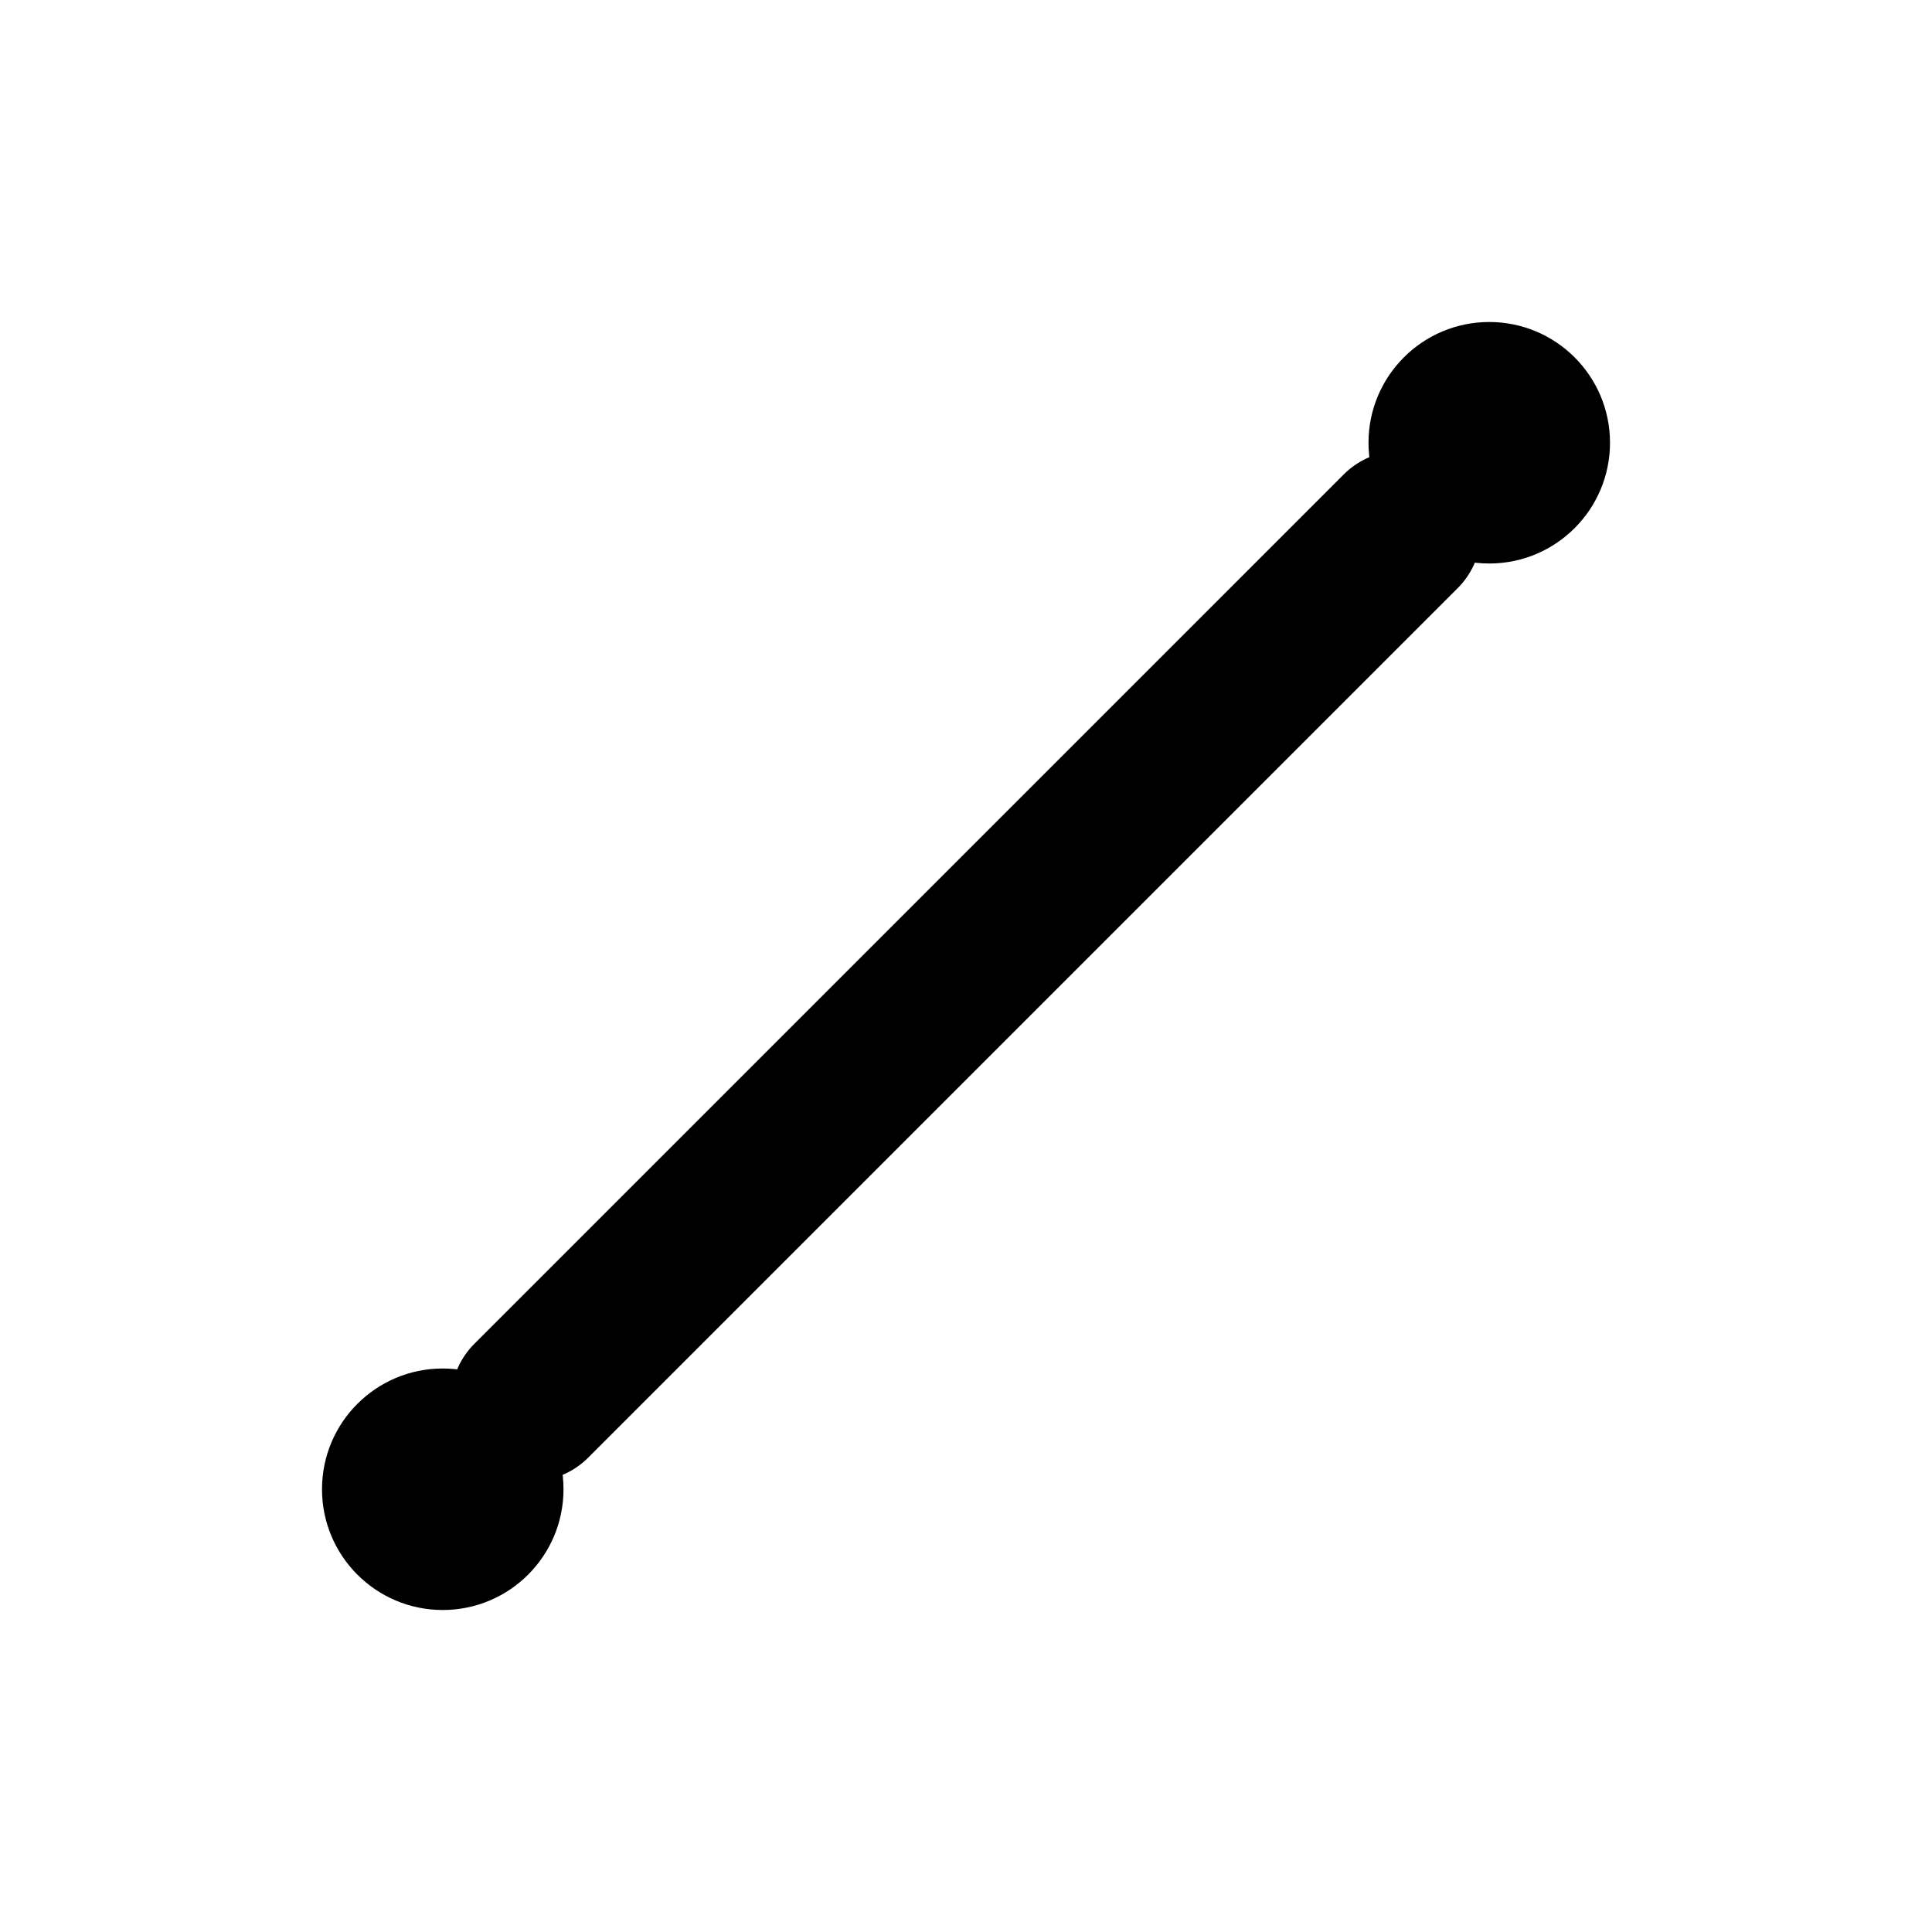
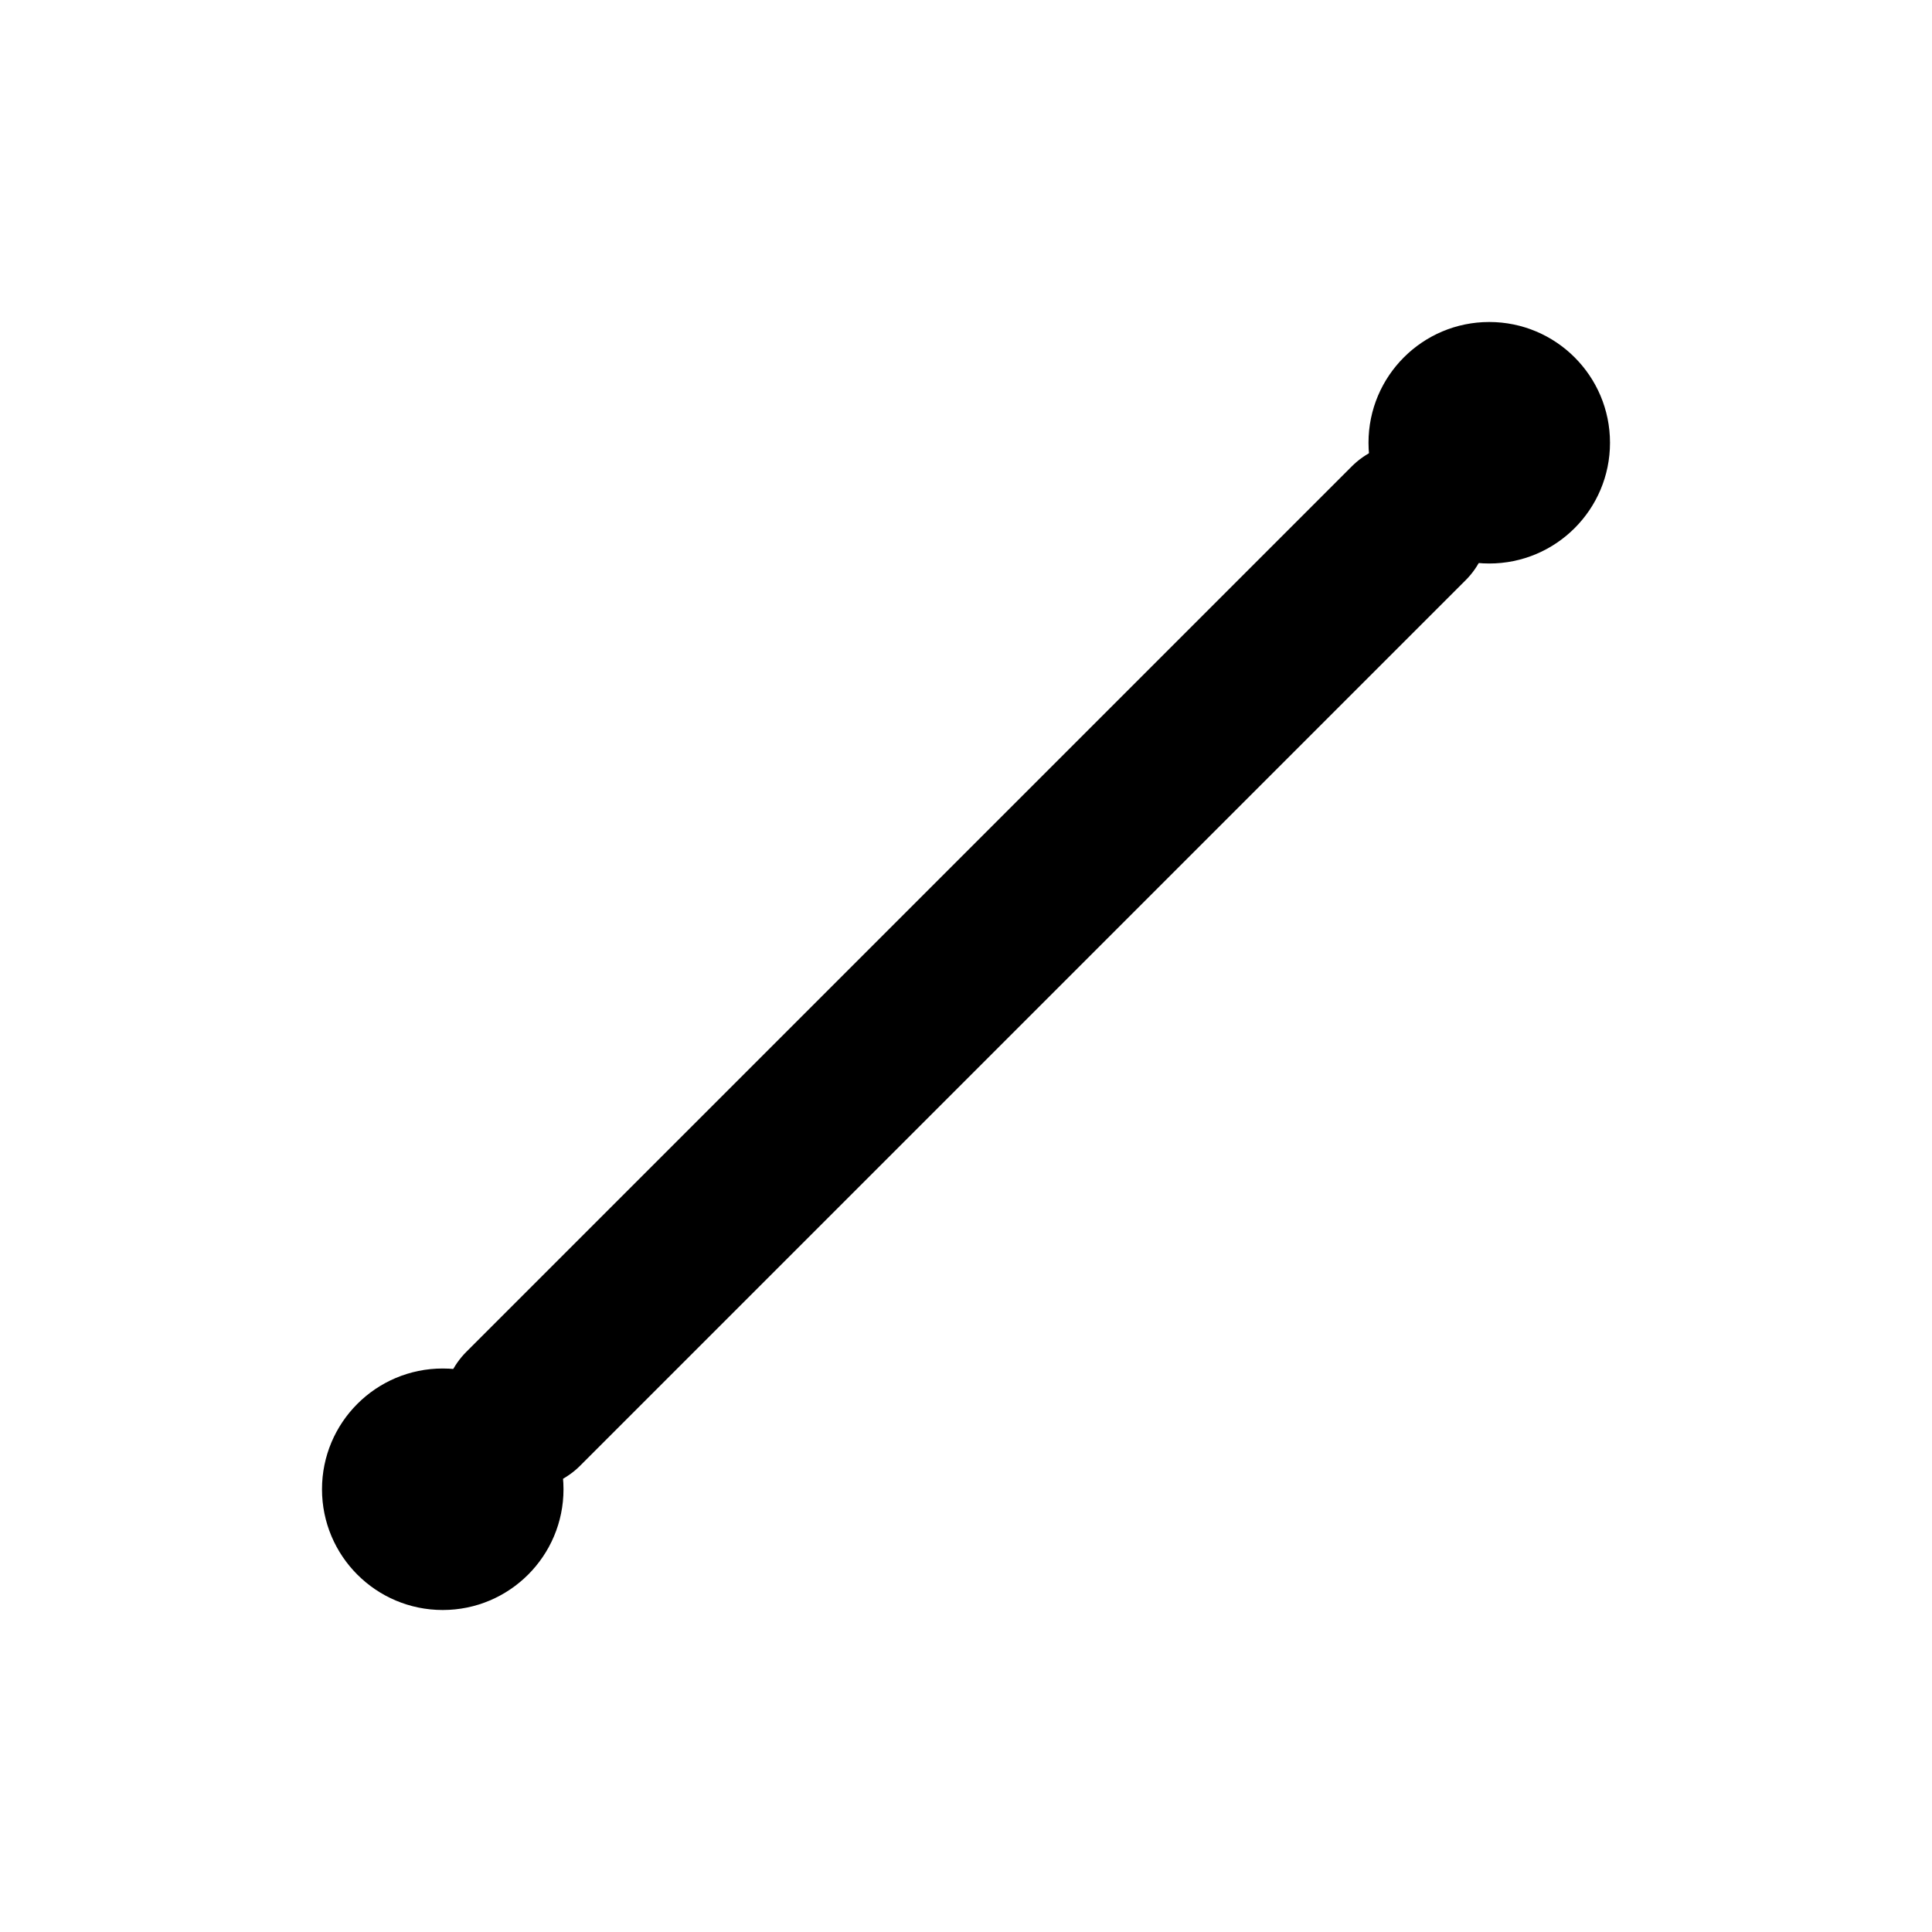
<svg xmlns="http://www.w3.org/2000/svg" viewBox="0 0 24 24" fill="none" stroke="currentColor" stroke-width="2" stroke-linecap="round" stroke-linejoin="round">
-   <path d="M6.6 17.4 17.4 6.6" />
+   <path d="M6.5 17.5 17.5 6.5" />
  <circle cx="5.5" cy="18.5" r="1.5" fill="currentColor" stroke="none" />
  <circle cx="18.5" cy="5.5" r="1.5" fill="currentColor" stroke="none" />
</svg>
